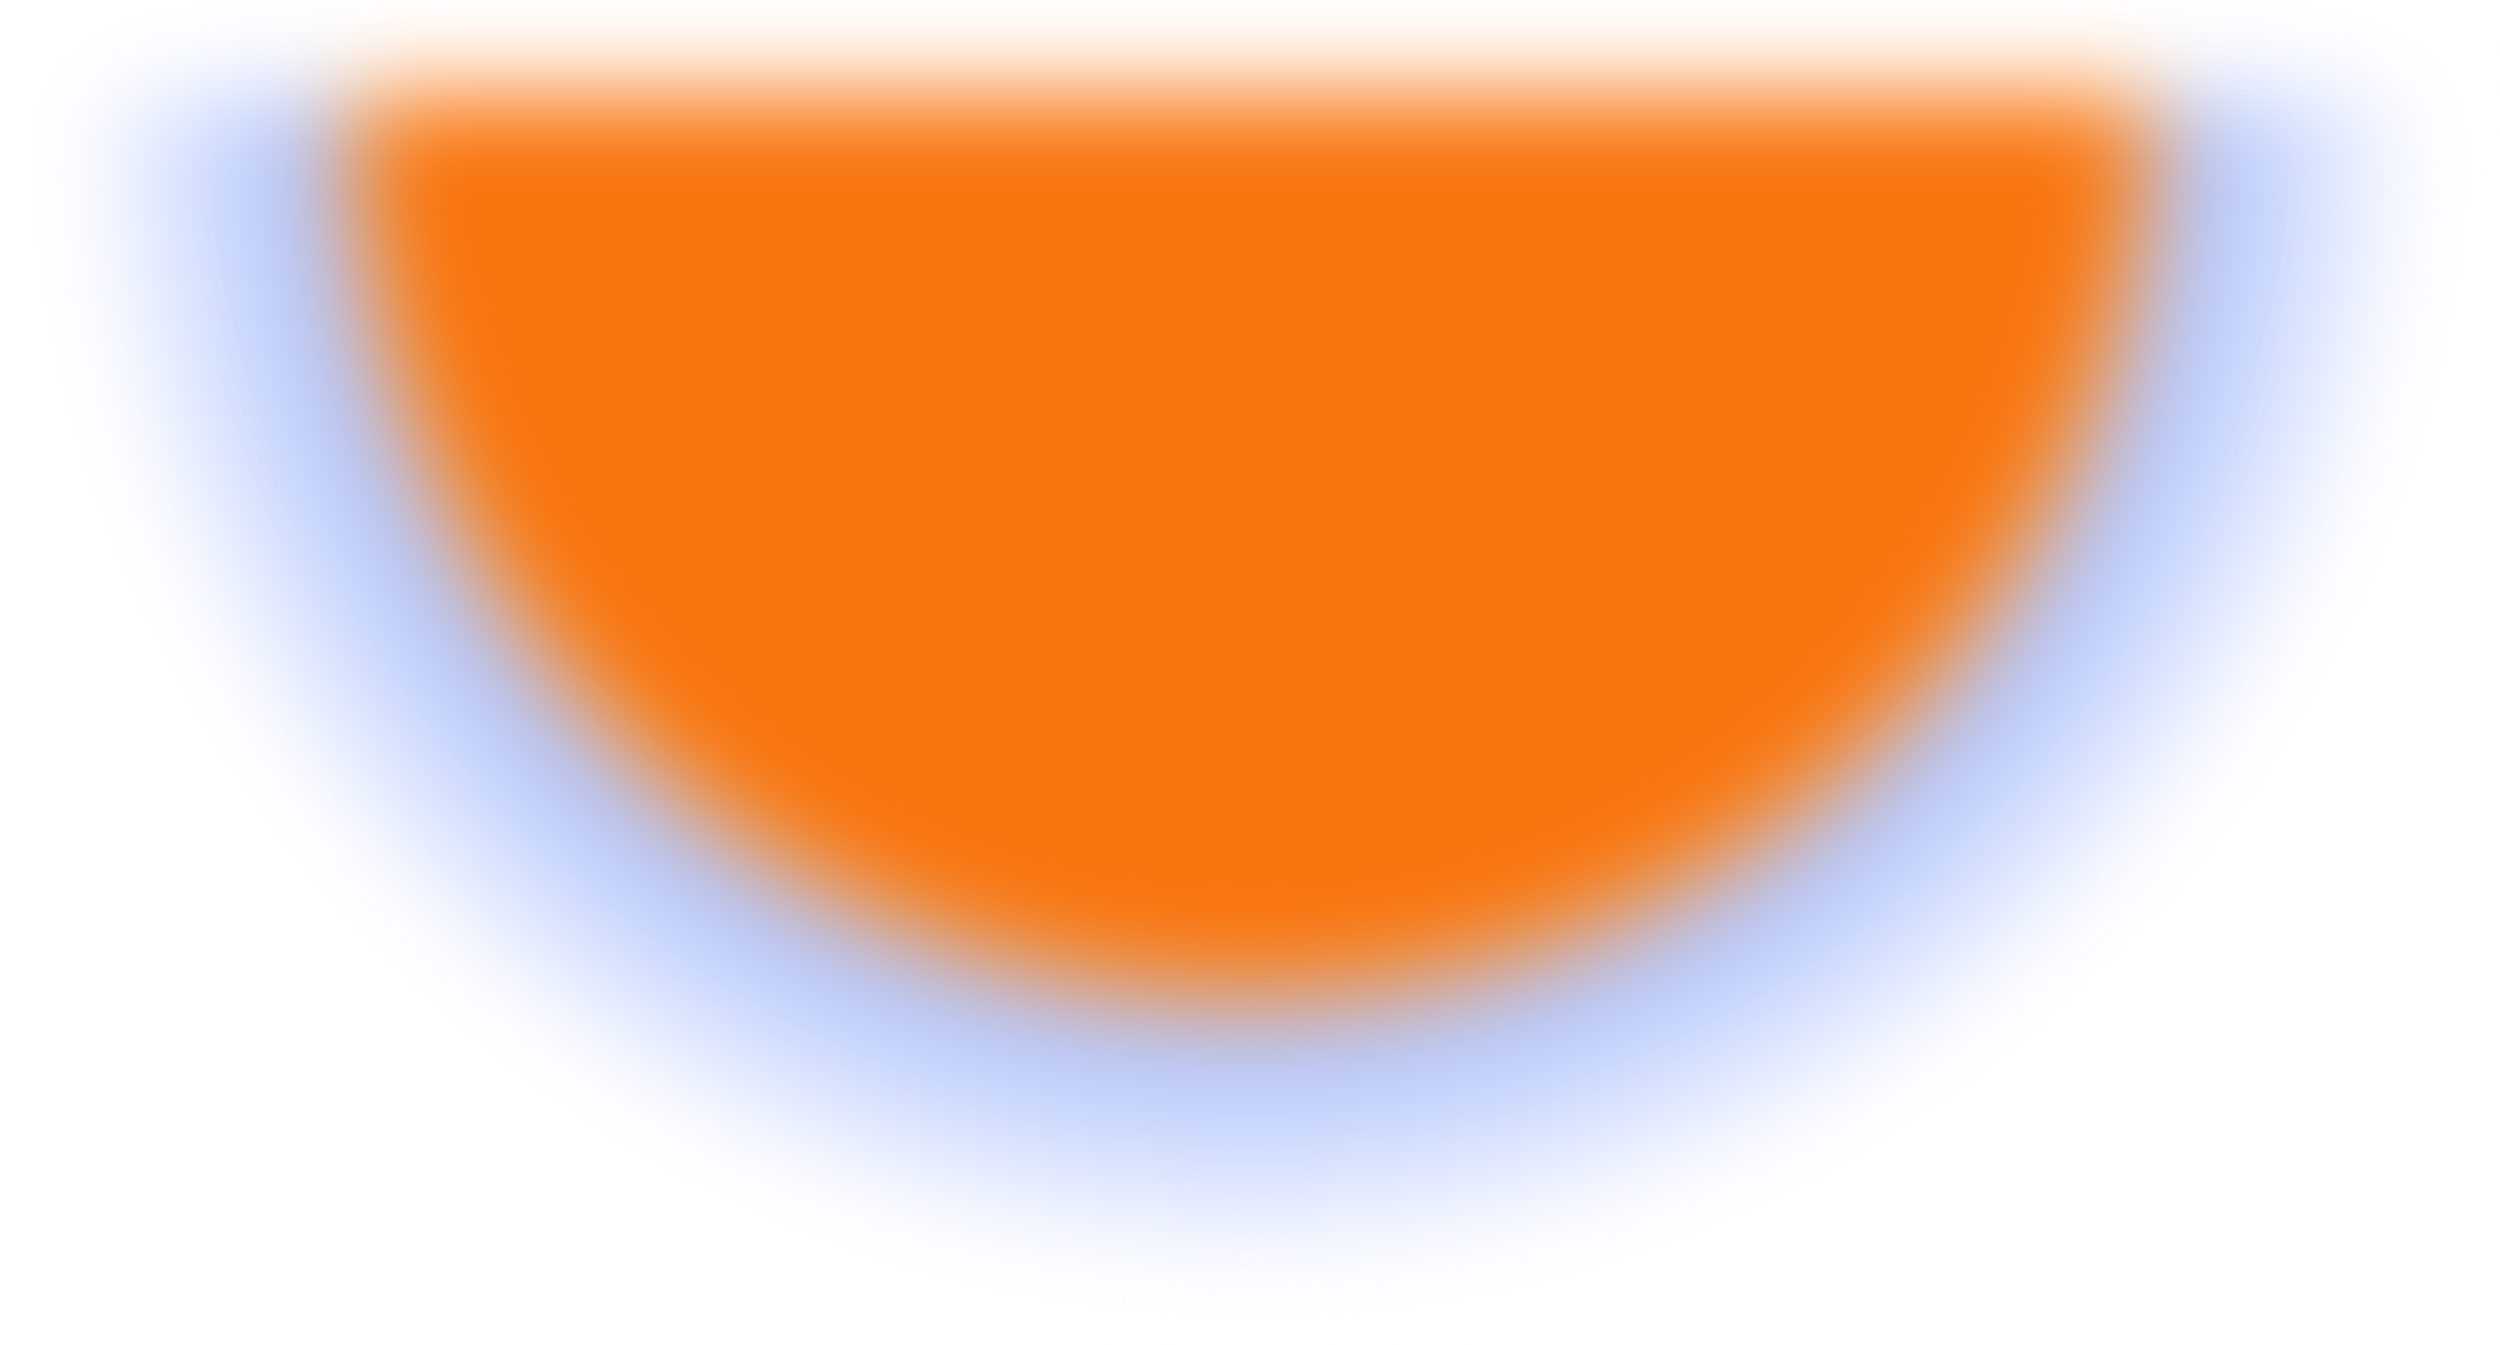
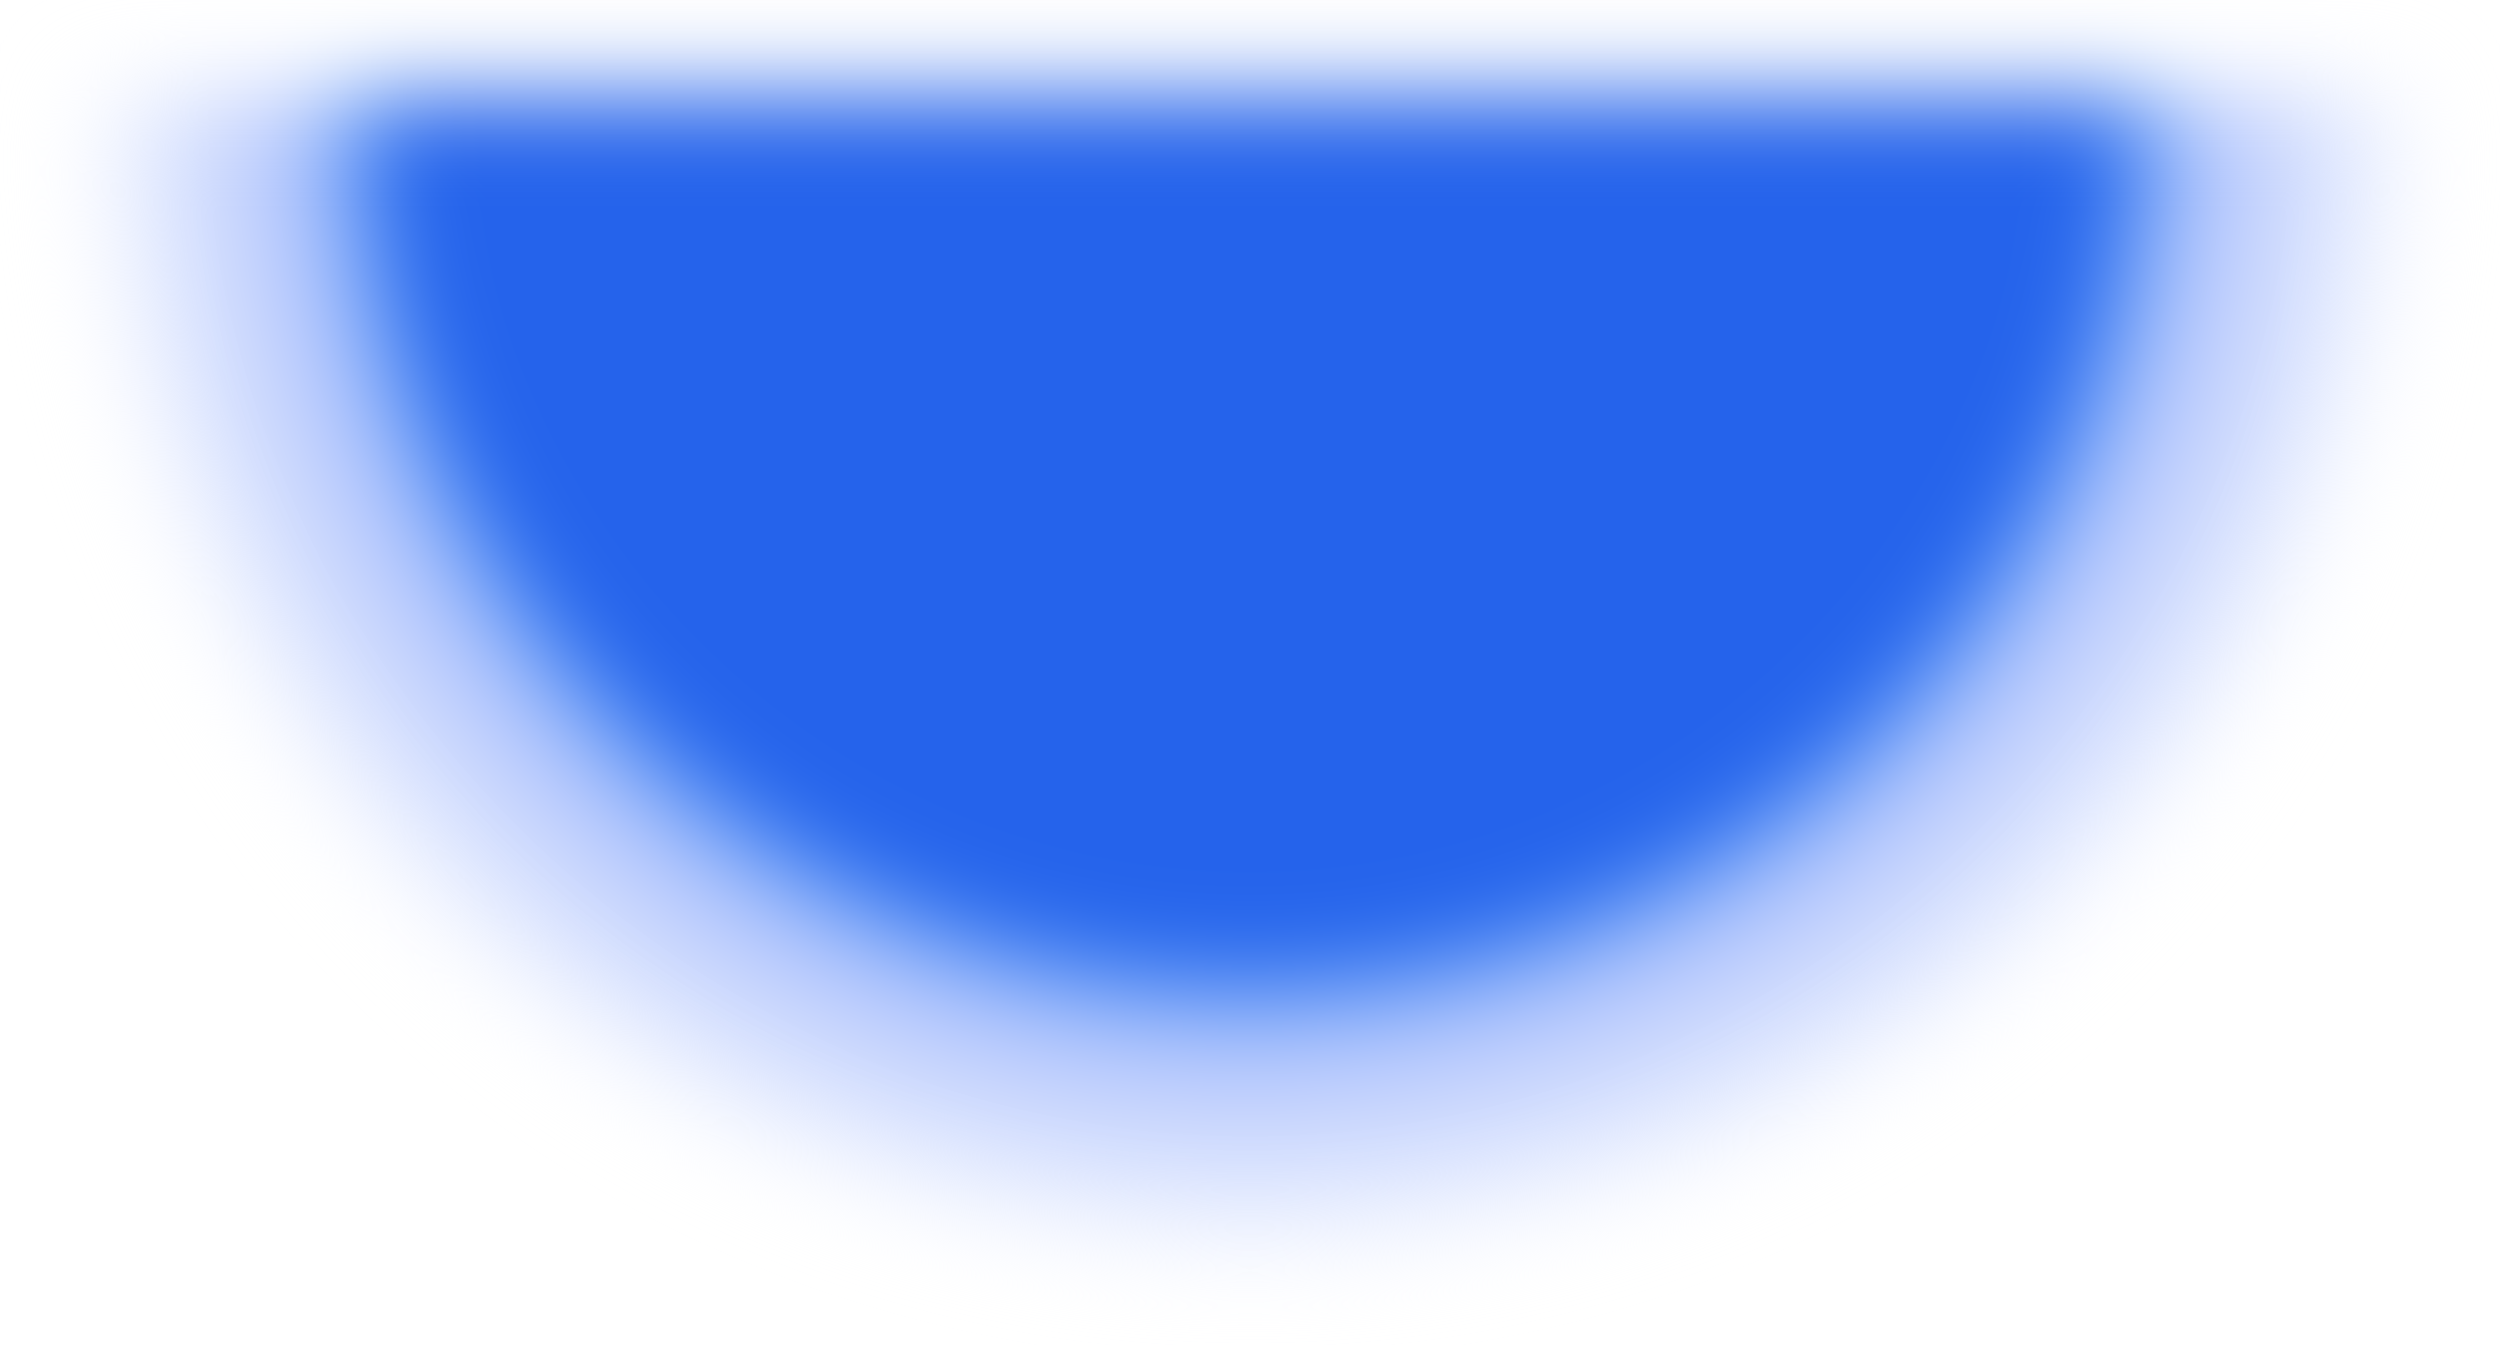
<svg xmlns="http://www.w3.org/2000/svg" width="3244" height="1744" fill="none" viewBox="0 0 3244 1744">
  <g filter="url(#filter0_f_10098_2069)">
    <path fill="url(#paint0_radial_10098_2069)" d="M3122 122.003c0 397.825-158.03 779.356-439.34 1060.657C2401.36 1463.97 2019.83 1622 1622 1622c-397.82 0-779.352-158.03-1060.656-439.34-281.305-281.301-439.34-662.832-439.34-1060.657H3122Z" />
  </g>
  <defs>
    <radialGradient id="paint0_radial_10098_2069" cx="0" cy="0" r="1" gradientTransform="matrix(0 -1500 1500 0 1622 122.003)" gradientUnits="userSpaceOnUse">
-       <stop offset=".75" stop-color="#F9730C" />
-       <stop offset=".78" stop-color="#FFB053" />
+       <stop offset=".75" stop-color="#2563EB" />
+       <stop offset=".78" stop-color="#60A5FA" />
      <stop offset=".8" stop-color="#A5BBFC" />
      <stop offset="1" stop-color="#F4F7FF" />
    </radialGradient>
    <filter id="filter0_f_10098_2069" width="3244.01" height="1744.01" x=".001" y="0" color-interpolation-filters="sRGB" filterUnits="userSpaceOnUse">
      <feFlood flood-opacity="0" result="BackgroundImageFix" />
      <feBlend in="SourceGraphic" in2="BackgroundImageFix" mode="normal" result="shape" />
      <feGaussianBlur result="effect1_foregroundBlur_10098_2069" stdDeviation="61.002" />
    </filter>
  </defs>
</svg>
